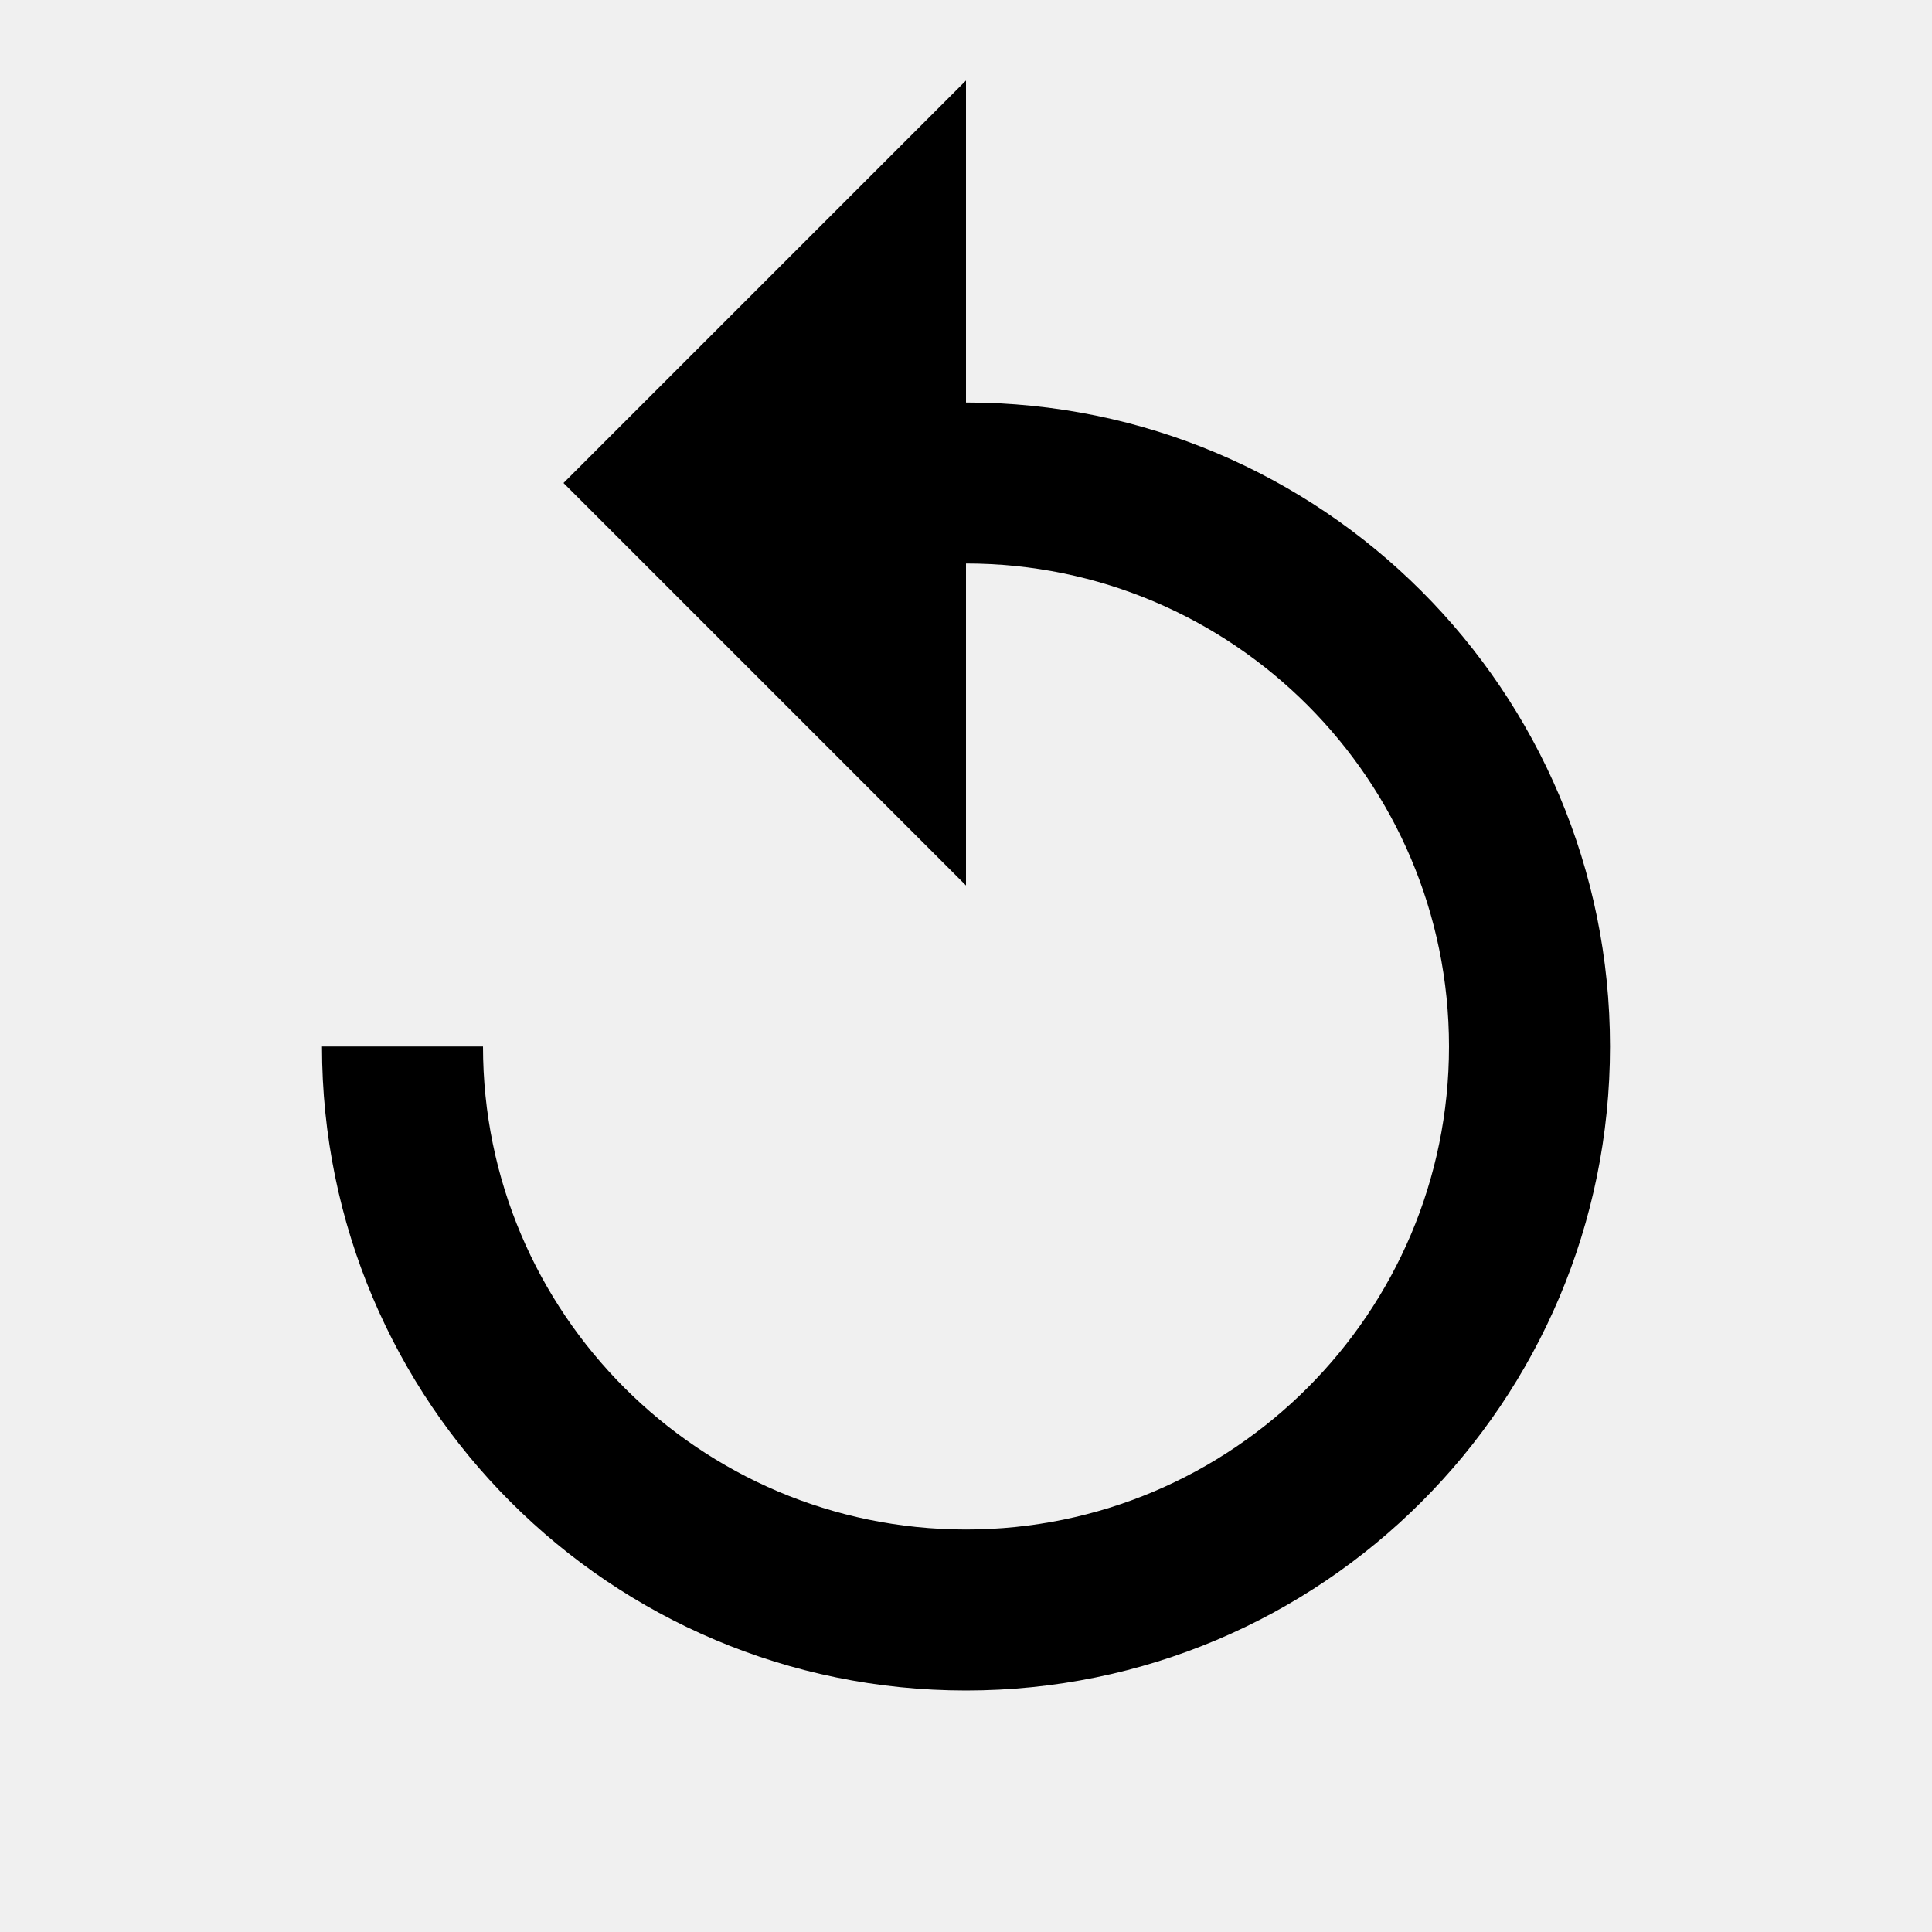
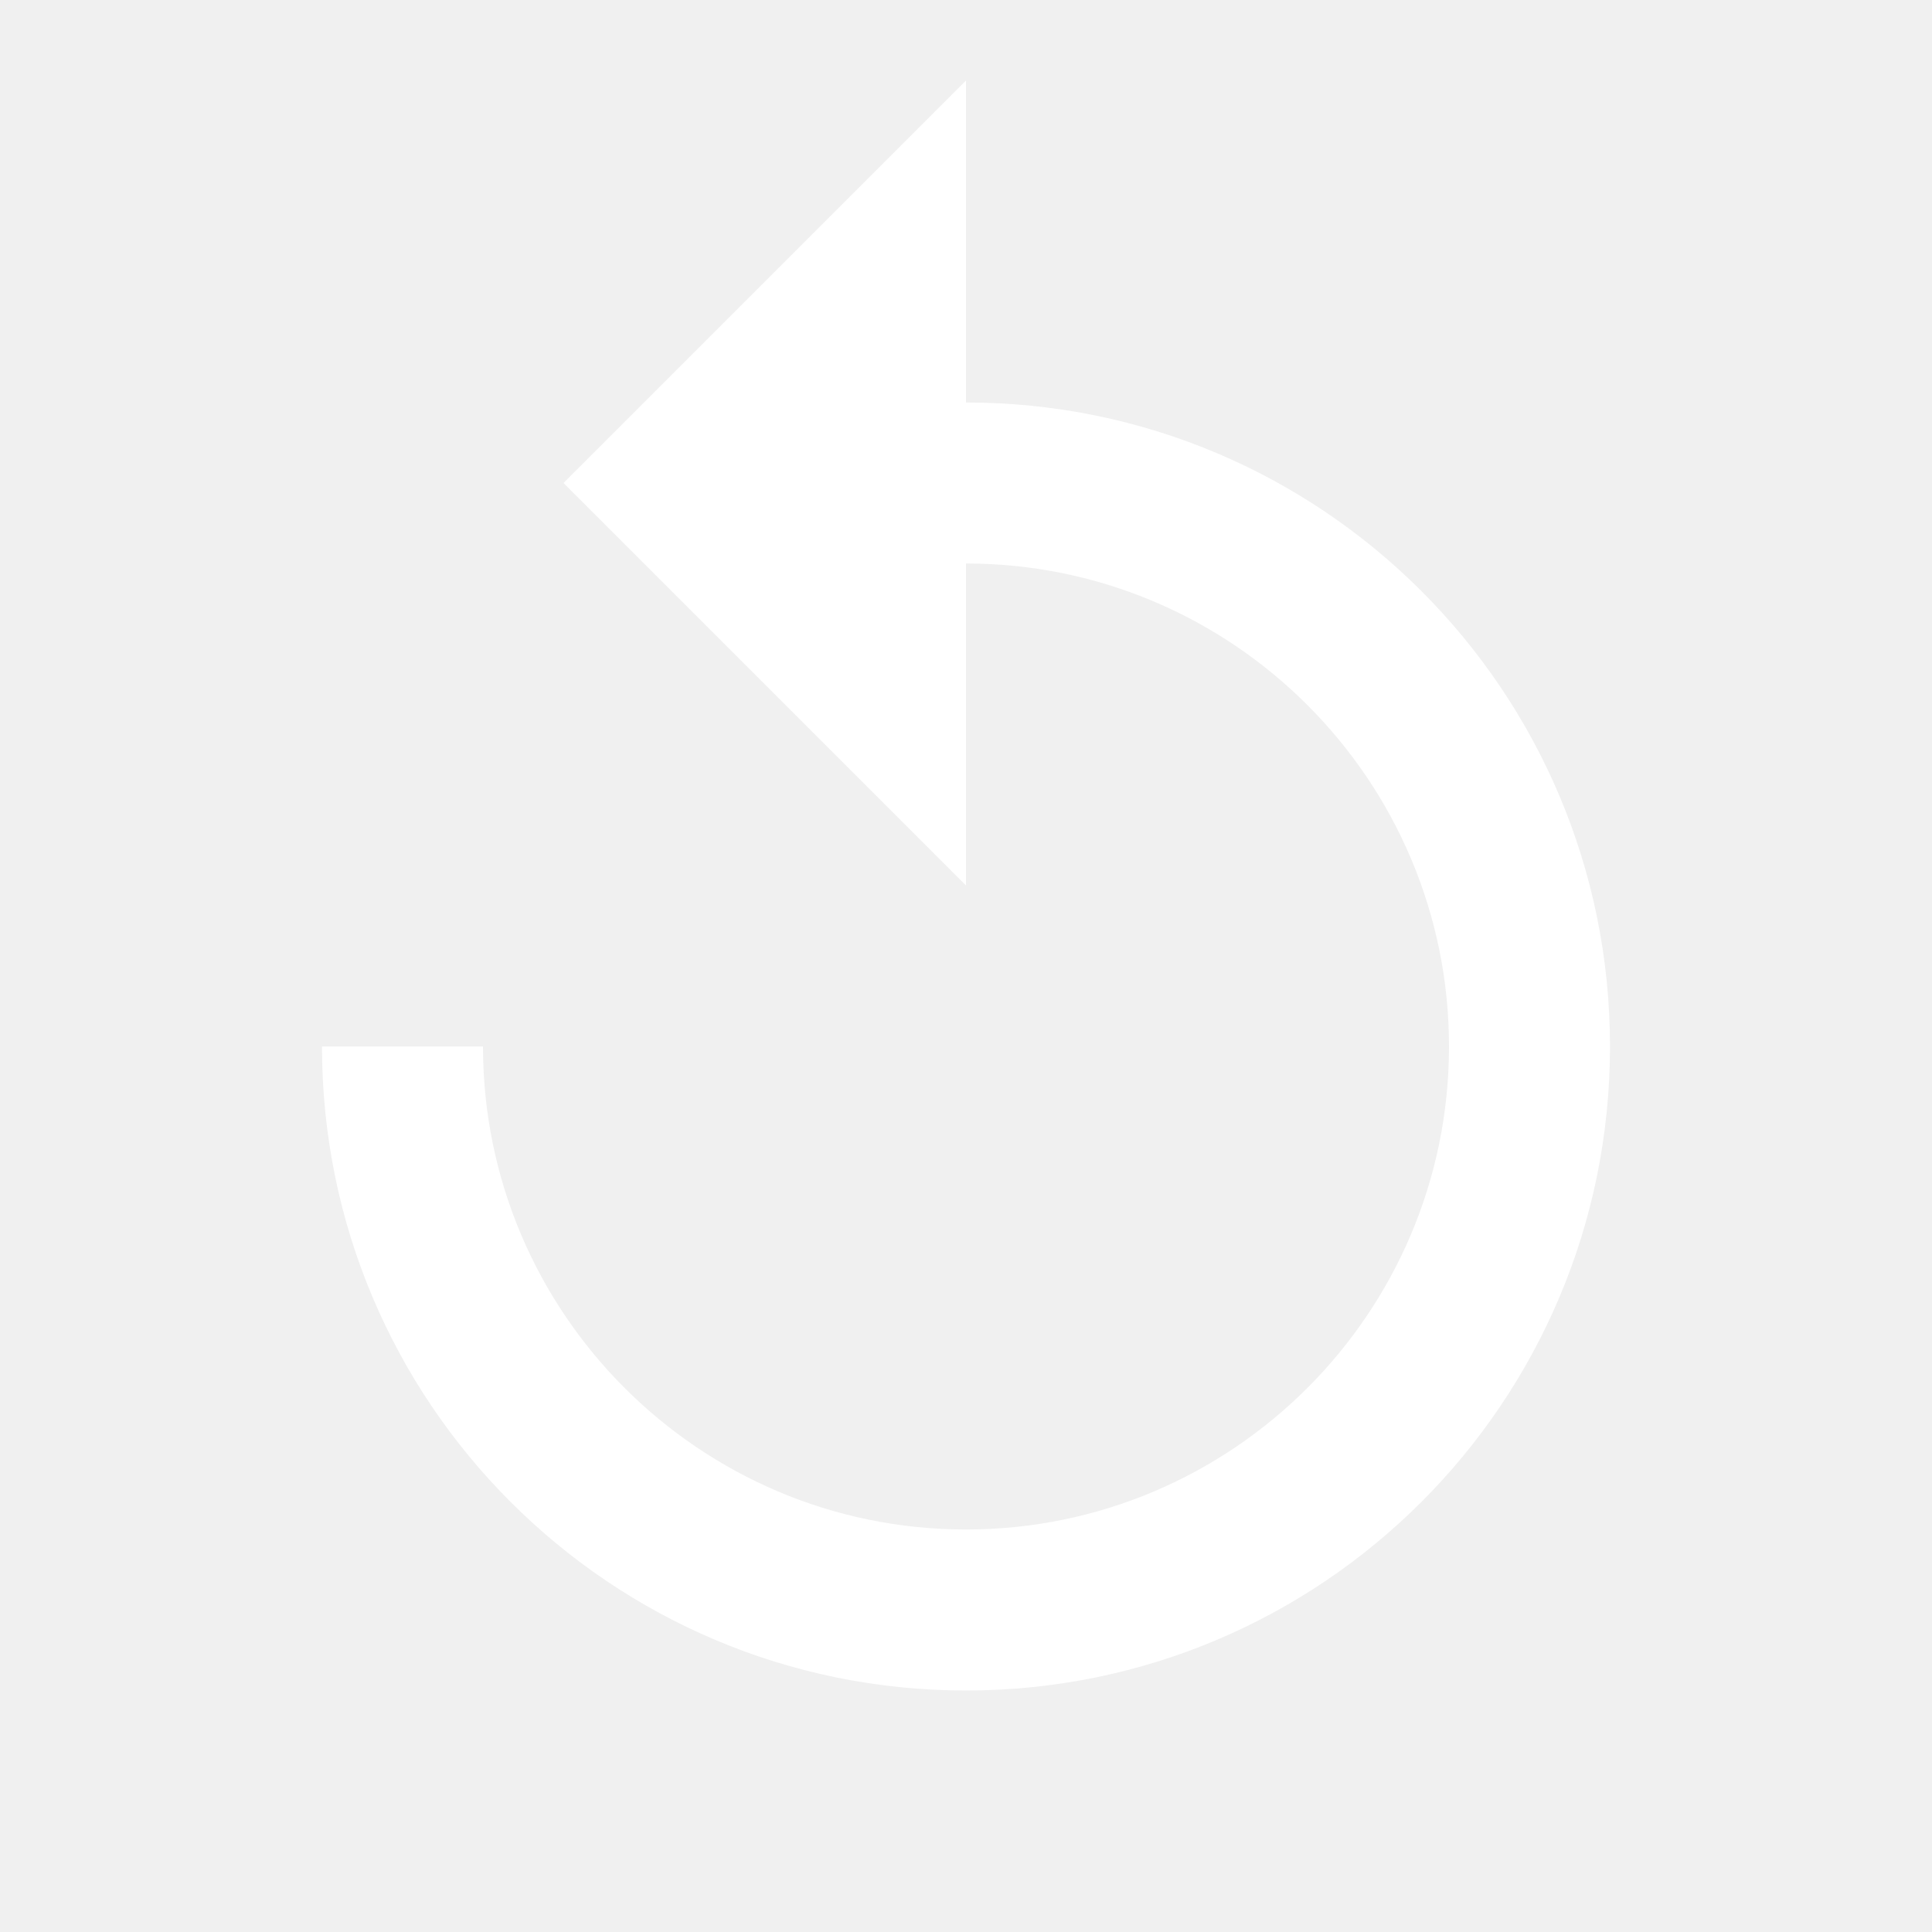
- <svg xmlns="http://www.w3.org/2000/svg" enable-background="new 0 0 24 24" height="24px" viewBox="0 0 24 24" width="24px" fill="#000000">
+ <svg xmlns="http://www.w3.org/2000/svg" enable-background="new 0 0 24 24" height="24px" viewBox="0 0 24 24" width="24px" fill="#ffffff">
  <g>
    <rect fill="none" height="24" width="24" />
    <rect fill="none" height="24" width="24" />
    <rect fill="none" height="24" width="24" />
  </g>
  <g>
    <g />
    <path d="M12,5V1L7,6l5,5V7c3.31,0,6,2.69,6,6s-2.69,6-6,6s-6-2.69-6-6H4c0,4.42,3.58,8,8,8s8-3.58,8-8S16.42,5,12,5z" />
  </g>
</svg>
